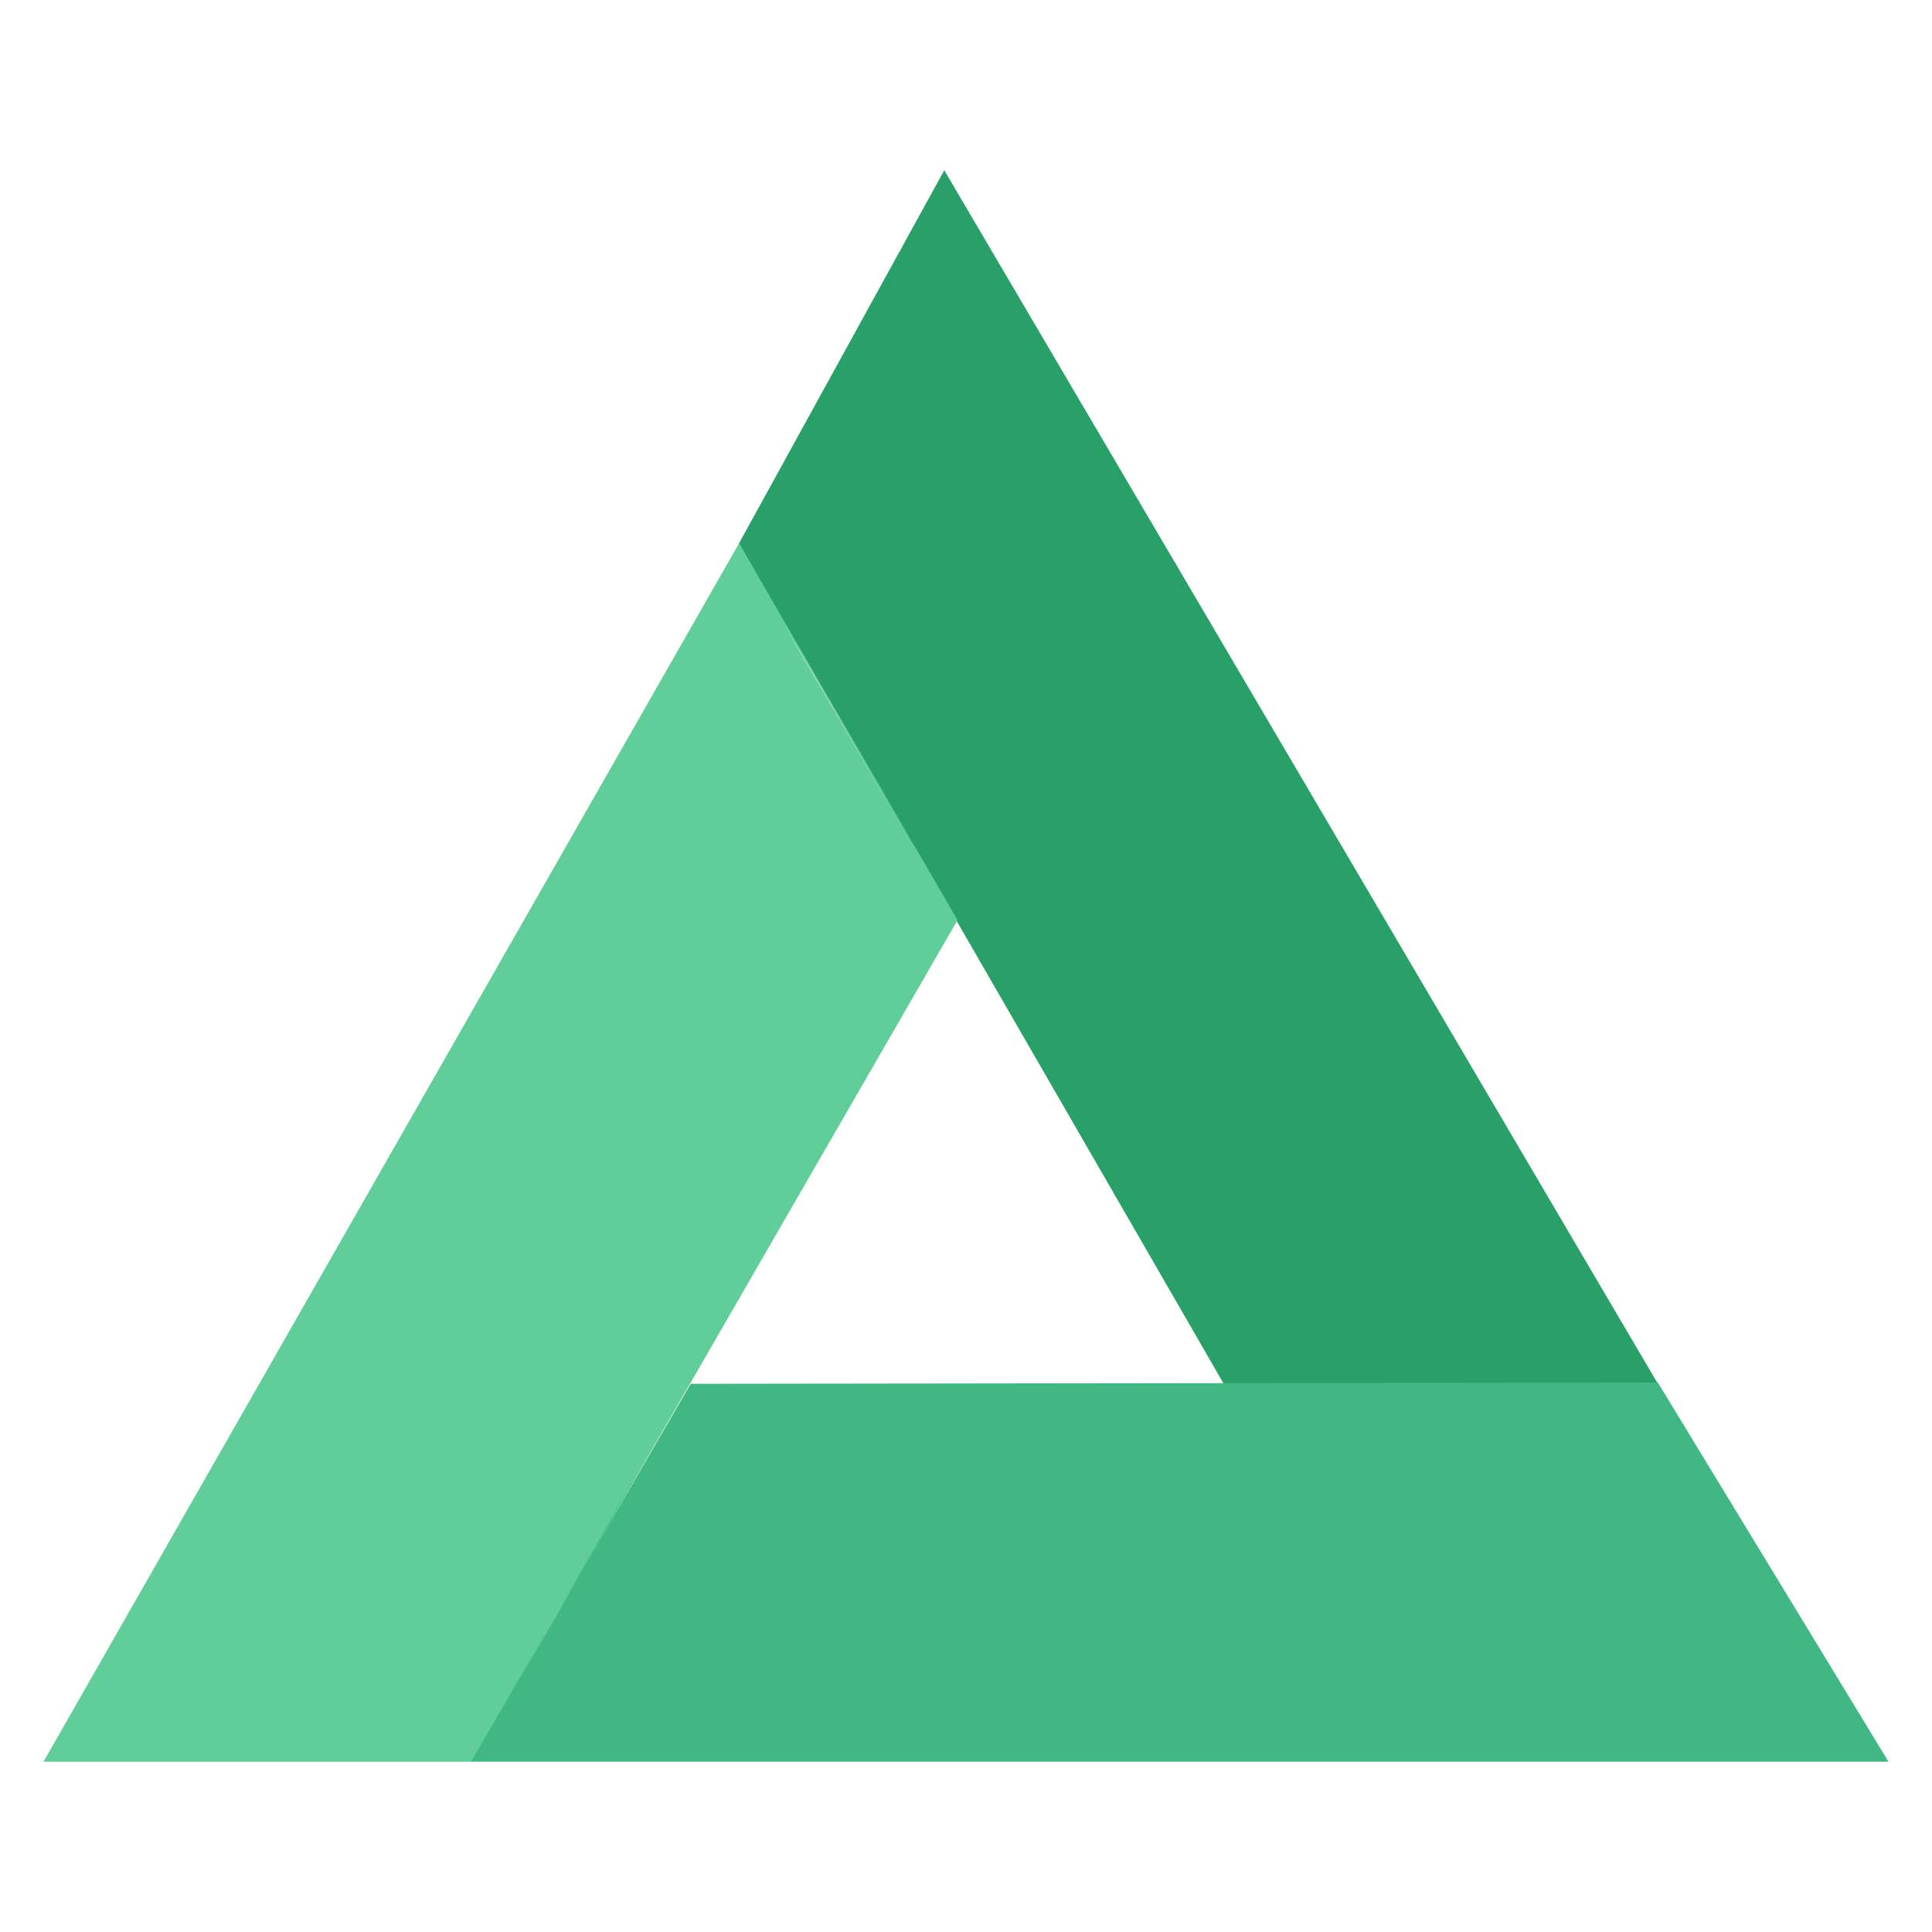
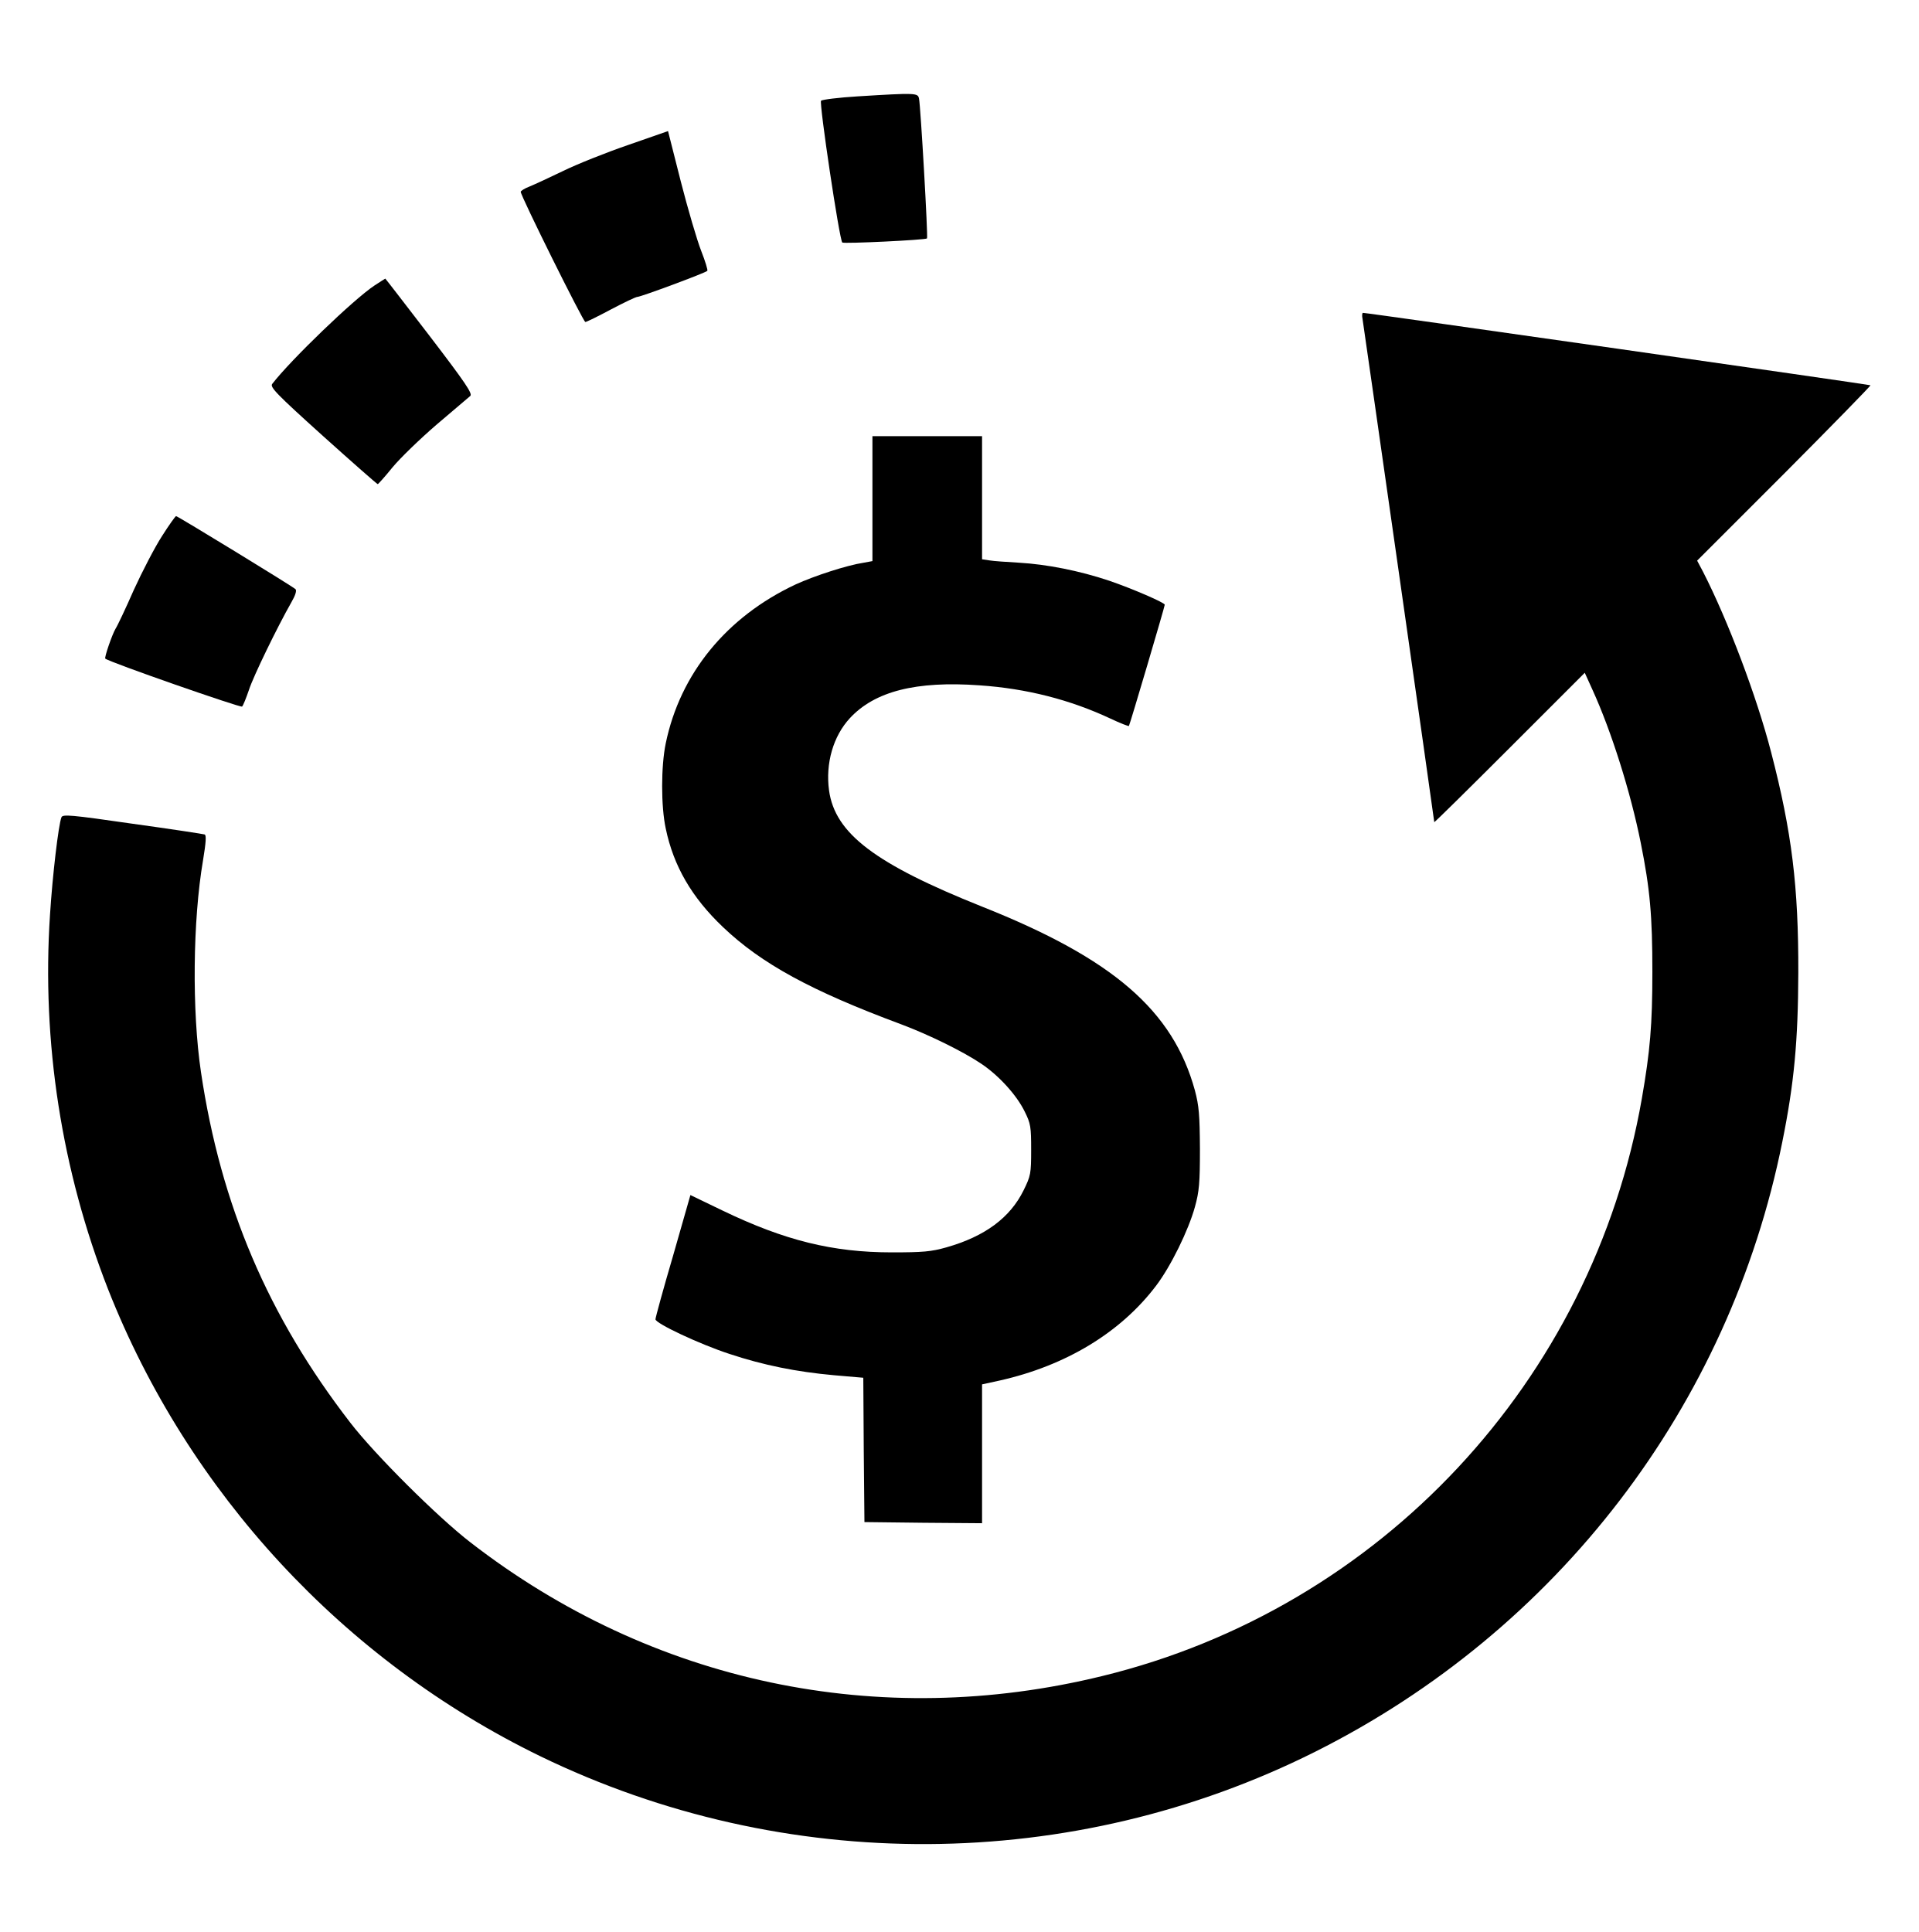
- <svg xmlns="http://www.w3.org/2000/svg" version="1.1" id="OBJECTS" x="0px" y="0px" viewBox="0 0 160 160" style="enable-background:new 0 0 160 160;" xml:space="preserve">
-   <style type="text/css">
- 	.st0{fill:#28A067;}
- 	.st1{fill:#61CE99;}
- 	.st2{fill:#41B883;}
- </style>
-   <g>
-     <g>
-       <path class="st0" d="M67.3,55.7L75.6,70l3.7,6.4l22.1,38.3l35.9-0.1L78.2,14.1L61.2,45L67.3,55.7z M130.1,114.5l-21.3,0.1" />
-       <path class="st1" d="M39.1,145.9l11.7-20.3l2.7-4.7l3.7-6.4l22.1-38.3L61.2,45L3.6,145.9H39.1z M64.8,51.5l2.5,4.2l8.3,14.2V70    L64.8,51.5z" />
-       <path class="st2" d="M39,145.9h117.4l-19.1-31.4l-80.1,0.1L39,145.9z M53.4,121l-10.6,18.5l7.9-13.9L53.4,121z" />
-     </g>
+ <svg xmlns="http://www.w3.org/2000/svg" version="1.0" width="840pt" height="846pt" viewBox="0 0 840 846" preserveAspectRatio="xMidYMid meet">
+   <g transform="translate(0,846) scale(0.1,-0.1)" fill="#000000" stroke="none">
+     <path d="M3755 8038 c-82 -5 -154 -14 -160 -19 -9 -9 80 -607 93 -621 7 -6 363 11 371 18 5 4 -28 579 -35 612 -5 25 -11 26 -269 10z" />
+     <path d="M2750 7825 c-96 -33 -224 -84 -285 -114 -60 -29 -127 -60 -147 -68 -21 -8 -38 -19 -38 -23 0 -18 274 -570 283 -570 5 0 56 25 112 55 57 30 109 55 116 55 15 0 298 105 306 114 3 3 -9 42 -27 88 -18 46 -58 182 -89 303 l-56 221 -175 -61z" />
+     <path d="M1640 7210 c-91 -60 -367 -326 -448 -431 -11 -14 18 -44 222 -228 129 -116 237 -211 240 -211 2 0 32 33 65 74 34 41 121 125 193 187 73 62 139 118 147 125 11 10 -19 55 -178 263 -106 138 -193 251 -194 251 -1 0 -22 -14 -47 -30z" />
+     <path d="M5966 7063 c5 -30 314 -2194 314 -2203 0 -3 148 143 330 325 l329 329 34 -75 c83 -182 167 -449 211 -669 41 -204 51 -321 51 -565 0 -234 -10 -348 -46 -555 -216 -1237 -1145 -2232 -2362 -2529 -979 -240 -1973 -30 -2767 585 -144 111 -419 385 -526 524 -360 466 -567 951 -654 1535 -40 269 -36 665 9 928 13 79 15 110 7 113 -6 2 -149 24 -316 47 -270 39 -306 42 -311 28 -13 -33 -39 -253 -50 -426 -37 -559 51 -1121 254 -1640 351 -891 1031 -1626 1892 -2045 1071 -520 2331 -513 3393 19 1062 532 1814 1514 2046 2671 52 257 69 442 70 740 1 377 -28 616 -119 966 -63 244 -189 577 -298 790 l-26 49 382 382 c209 210 379 384 377 386 -5 3 -2207 318 -2222 317 -4 0 -5 -12 -2 -27z" />
+     <path d="M3820 6276 l0 -273 -38 -7 c-74 -11 -217 -58 -298 -95 -303 -142 -506 -391 -569 -696 -21 -101 -21 -276 0 -373 34 -164 114 -302 251 -432 168 -160 386 -279 779 -425 123 -46 275 -121 353 -174 77 -52 154 -137 189 -209 26 -52 28 -67 28 -167 0 -104 -2 -114 -33 -177 -59 -120 -169 -202 -338 -250 -67 -19 -103 -22 -239 -22 -259 0 -469 52 -741 183 l-141 68 -76 -266 c-43 -146 -77 -271 -77 -278 0 -18 193 -109 325 -152 148 -49 291 -78 457 -93 l128 -11 2 -316 3 -316 258 -3 257 -2 0 304 0 304 78 17 c289 65 529 210 684 415 64 84 142 243 170 345 19 68 22 106 22 255 -1 148 -4 187 -22 255 -96 350 -358 577 -932 805 -468 187 -644 320 -670 509 -16 118 18 237 91 316 109 118 290 164 568 144 206 -14 397 -63 574 -146 42 -20 79 -34 80 -32 4 5 157 523 157 531 0 9 -141 70 -243 105 -131 44 -274 72 -395 79 -53 3 -112 7 -129 10 l-33 5 0 269 0 270 -240 0 -240 0 0 -274z" />
+     <path d="M709 6112 c-31 -48 -86 -154 -123 -235 -36 -82 -72 -158 -80 -170 -15 -25 -50 -127 -45 -131 16 -15 593 -216 599 -210 5 5 18 38 30 73 19 59 124 275 186 384 17 29 24 51 18 57 -12 12 -516 320 -523 320 -3 0 -31 -39 -62 -88z" />
  </g>
</svg>
